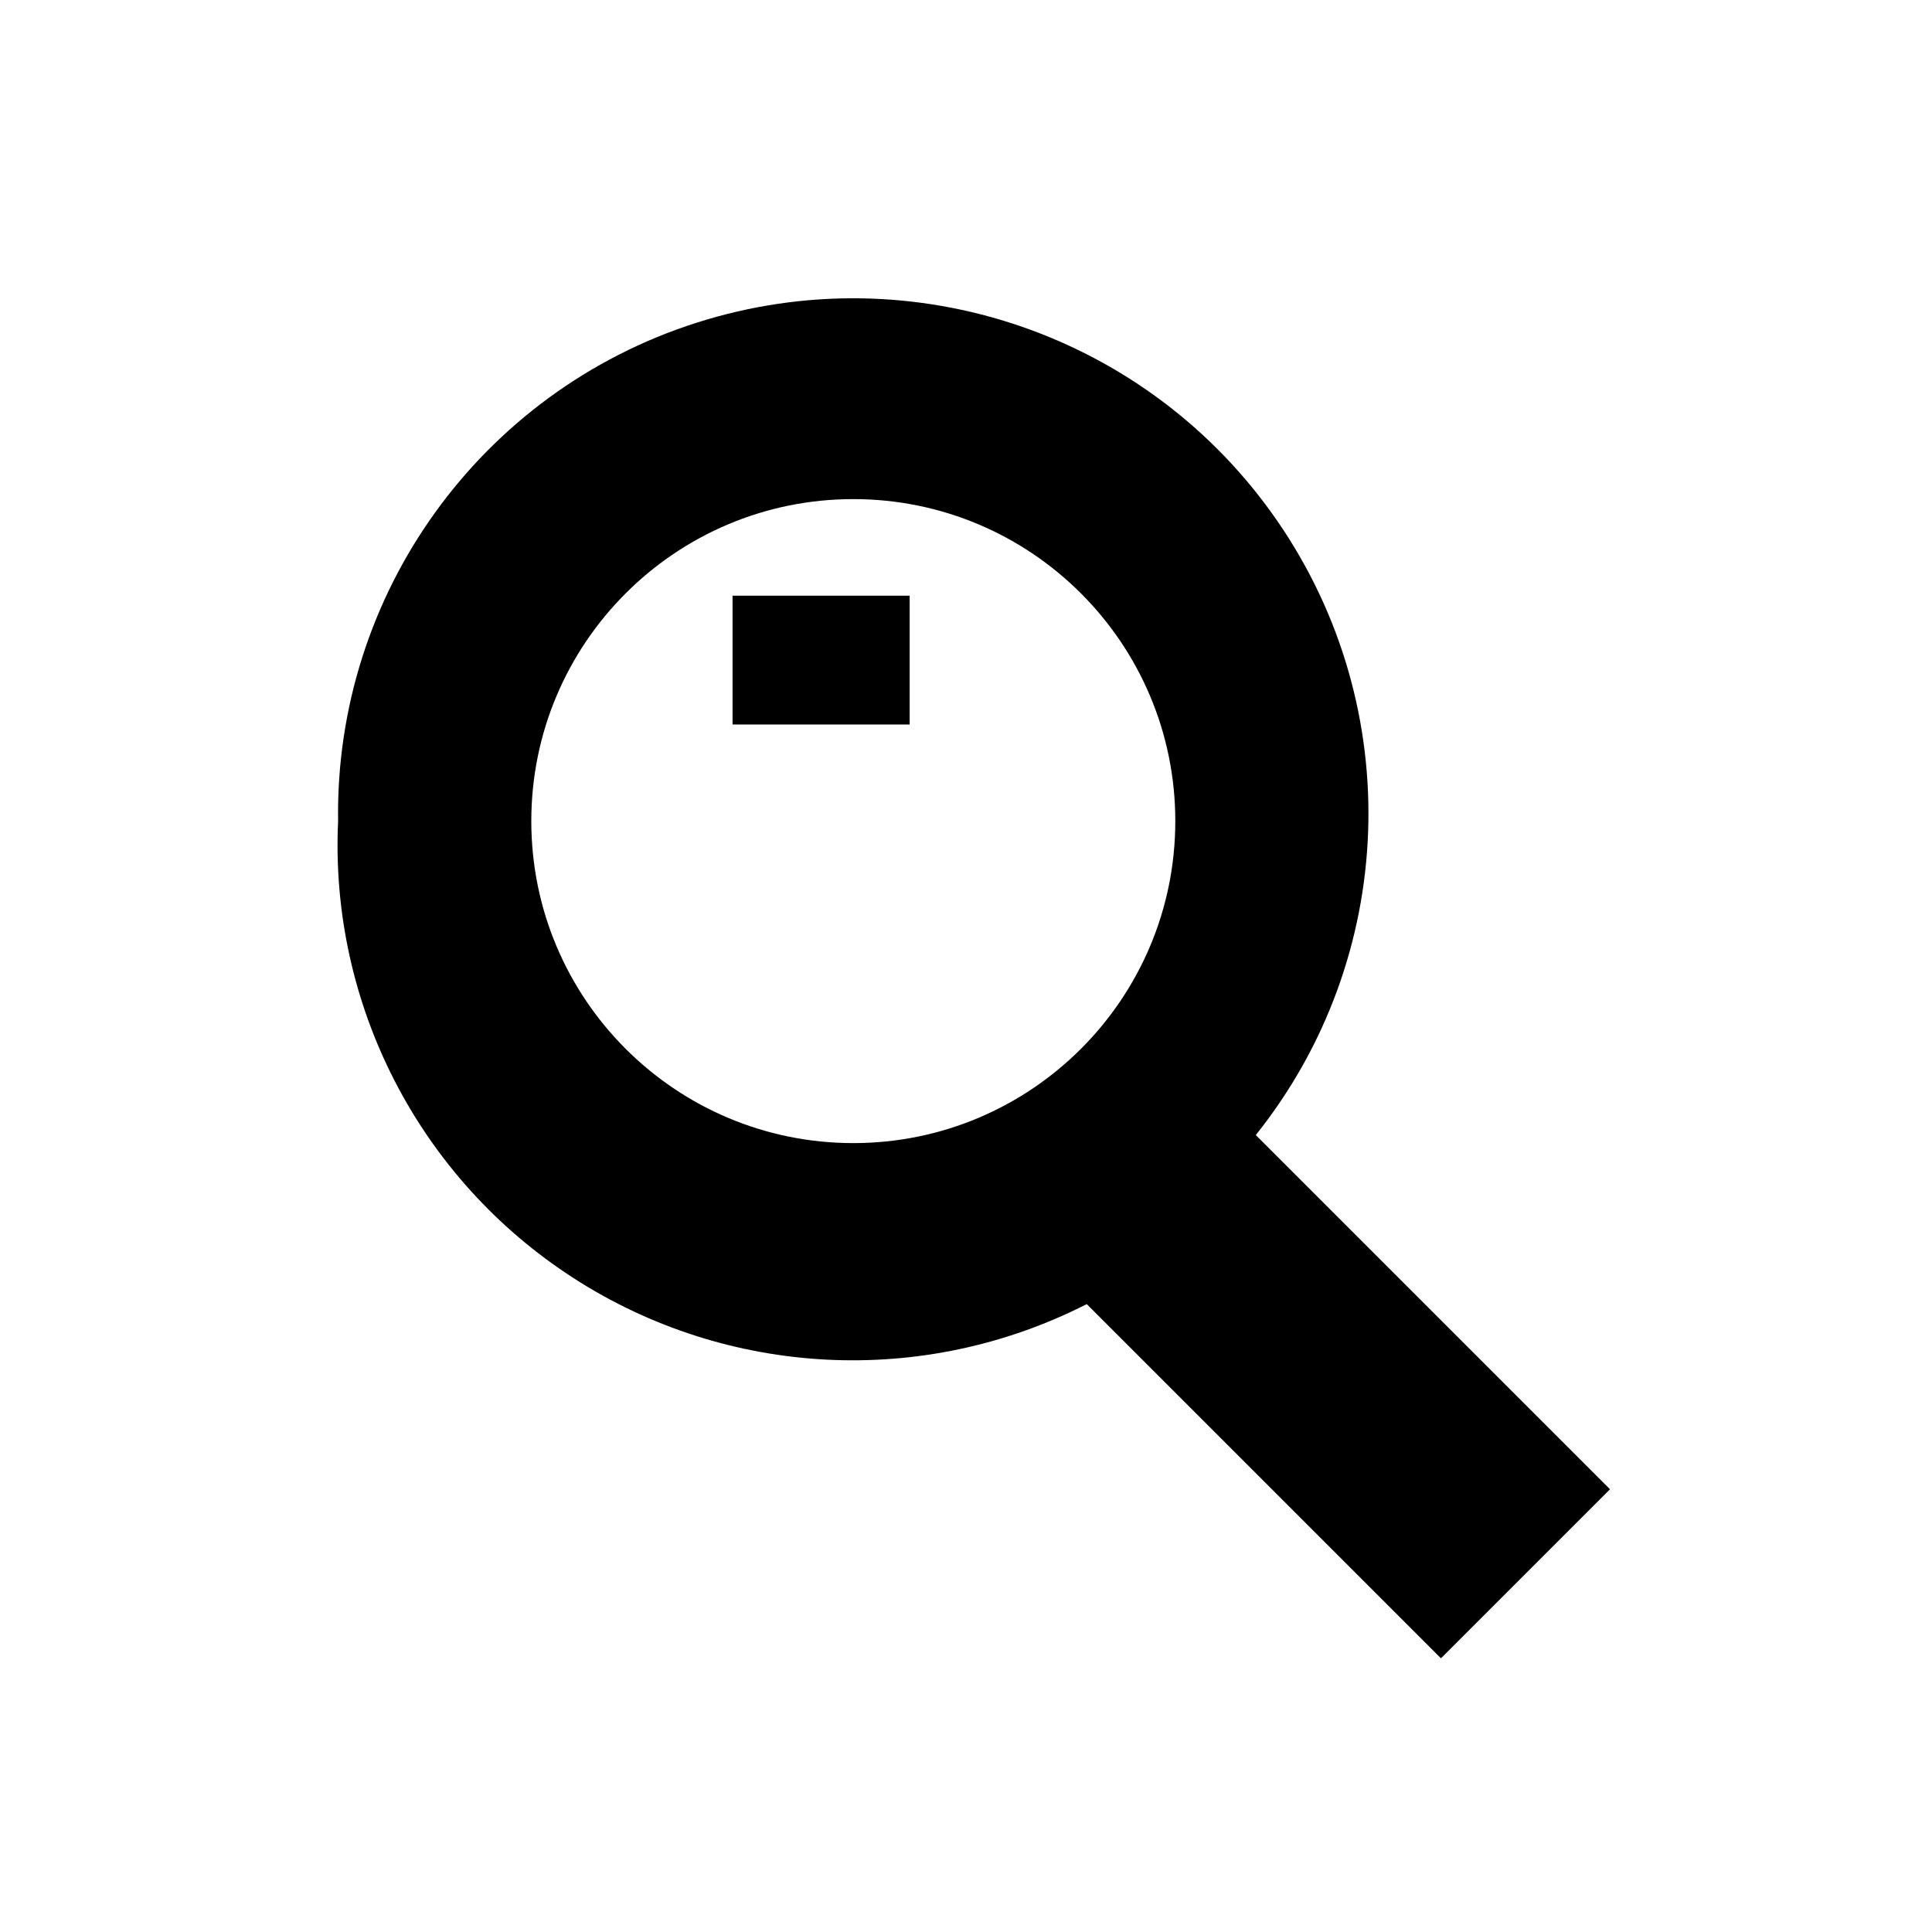
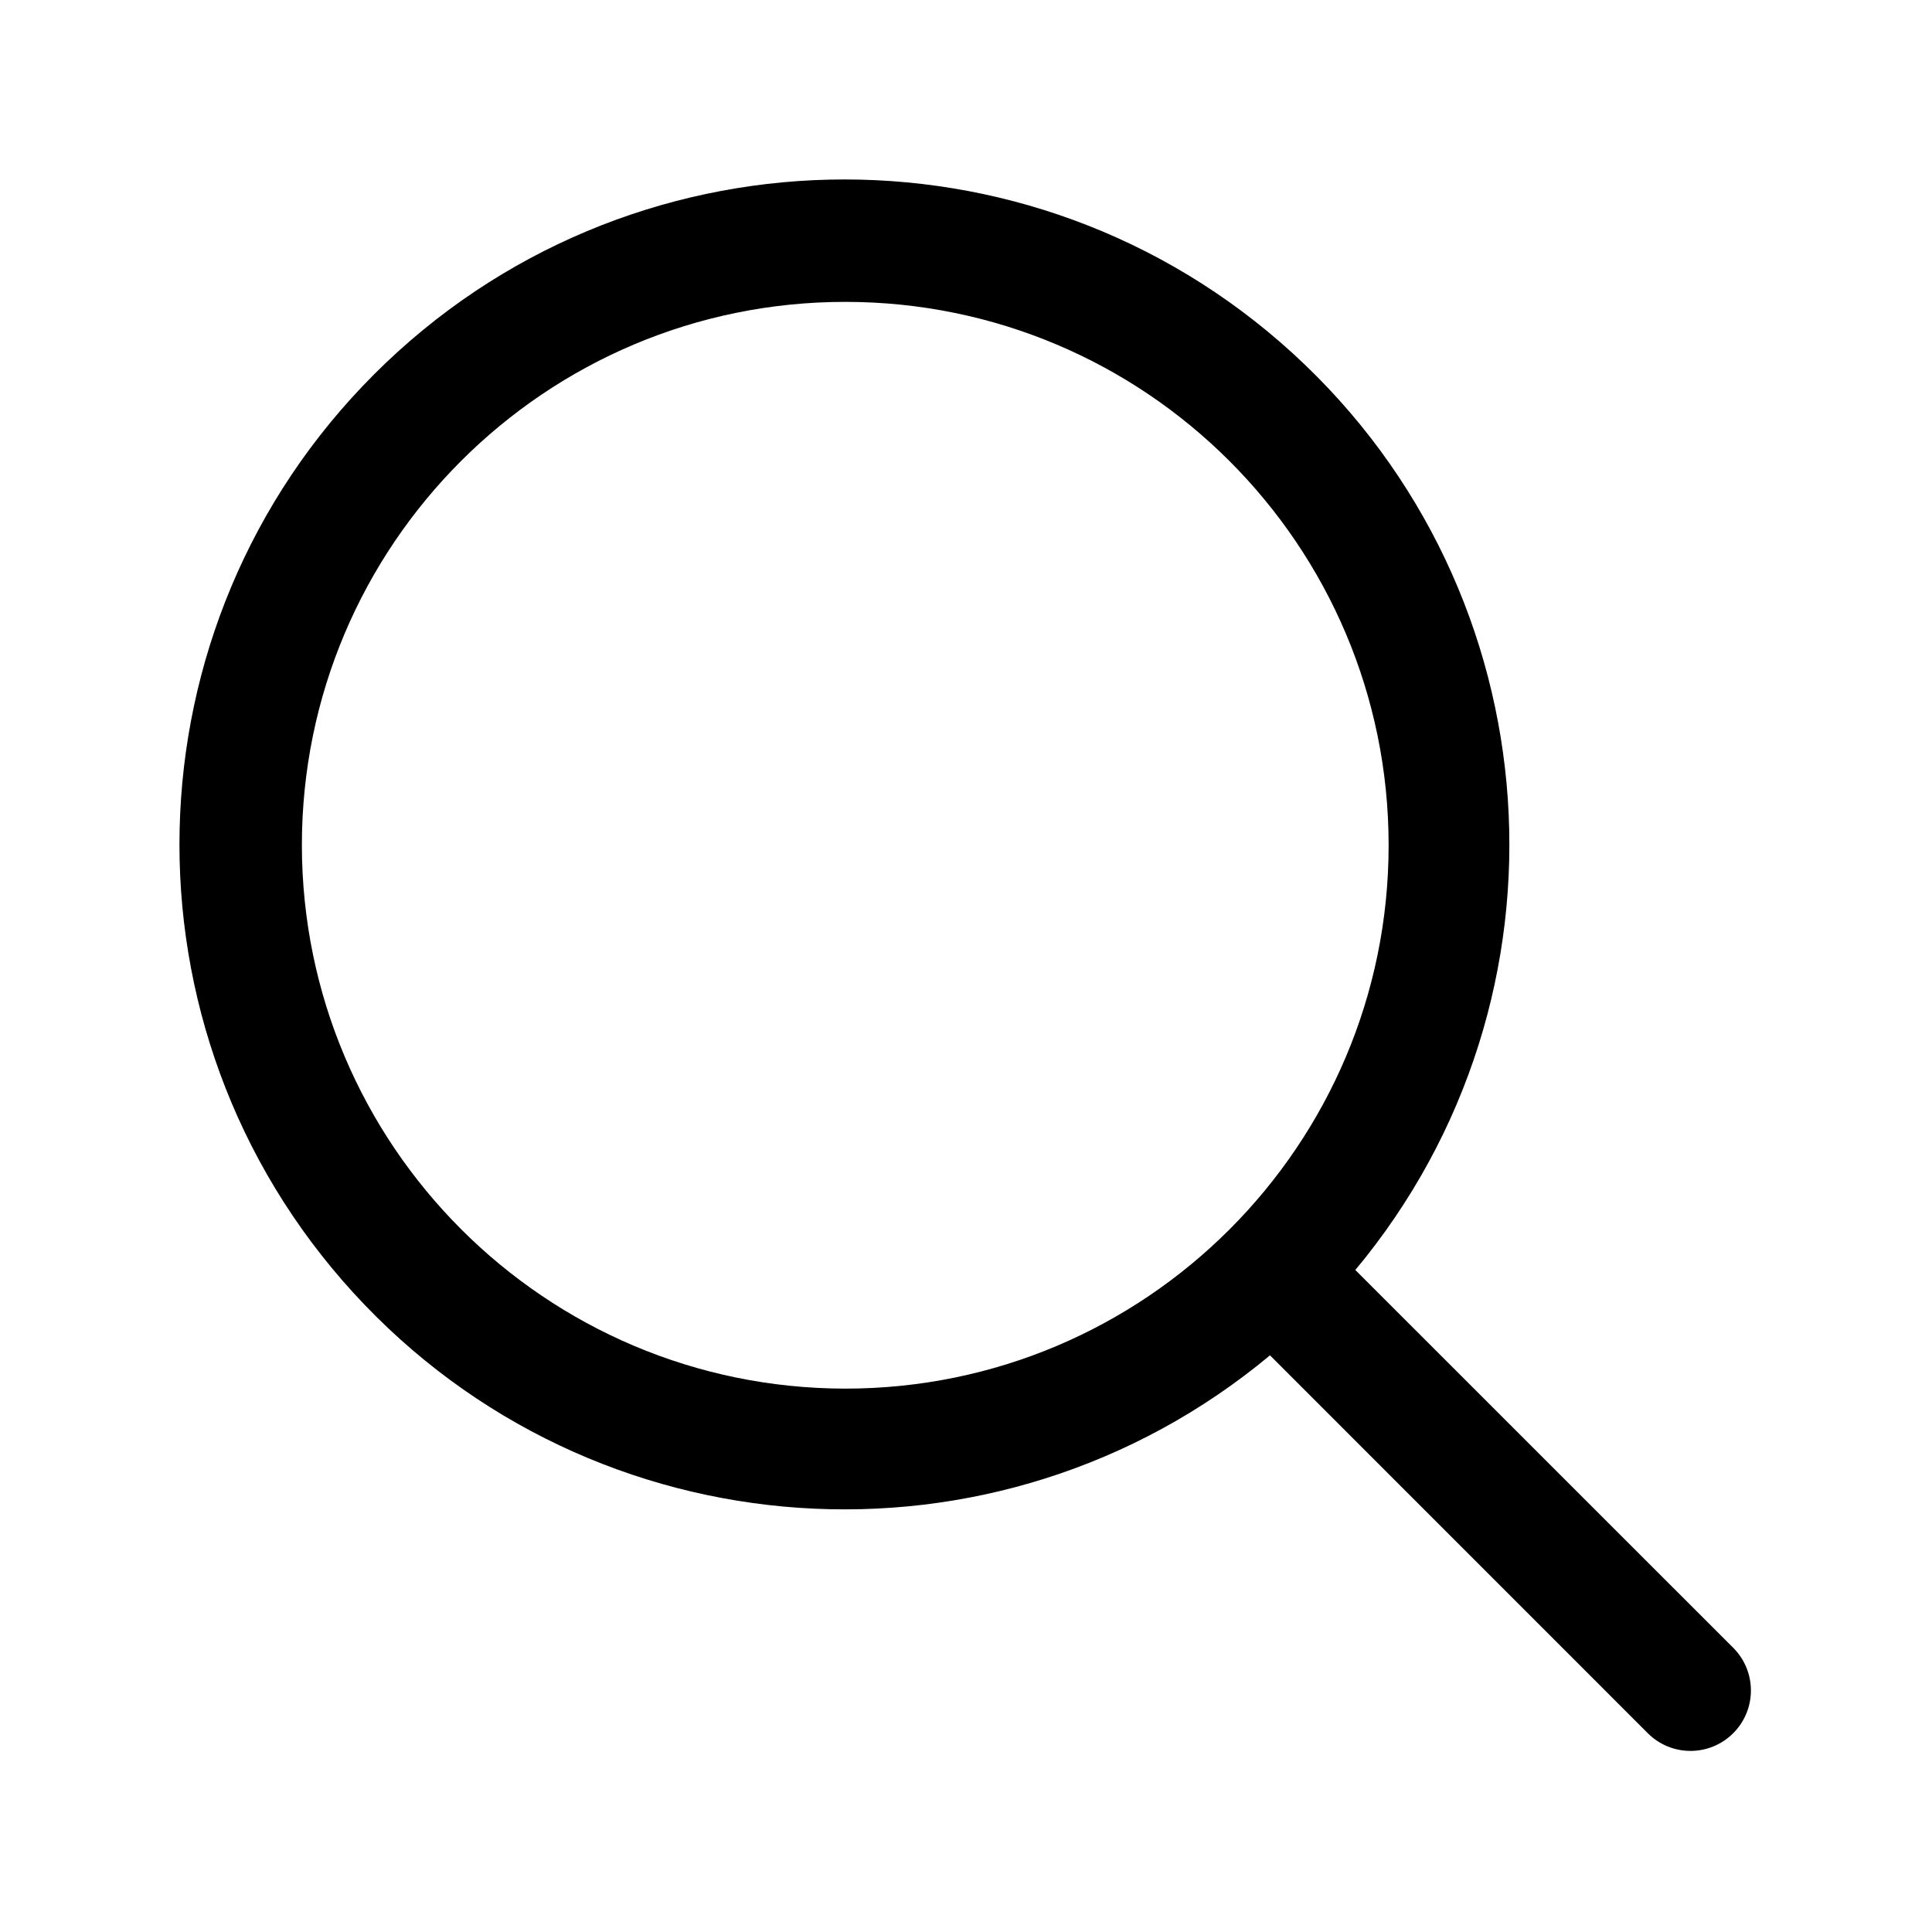
- <svg xmlns="http://www.w3.org/2000/svg" viewBox="0 0 24 24">
-   <path fill="currentColor" d="M4.2 10.2a6.4 6.4 0 1 1 11.4 3.9l4.4 4.4-2.1 2.1-4.4-4.4A6.4 6.4 0 0 1 4.2 10.2Zm2.4 0a4 4 0 1 0 8 0 4 4 0 0 0-8 0Z" />
-   <path fill="currentColor" d="M9.1 7.4h2.2v1.6H9.1z" />
+ <svg xmlns="http://www.w3.org/2000/svg" viewBox="0 0 256 256">
+   <path fill="currentColor" d="M229.66,218.34l-50.07-50.06a88.11,88.11,0,1,0-11.31,11.31l50.06,50.07a8,8,0,0,0,11.32-11.32ZM40,112a72,72,0,1,1,72,72A72.08,72.08,0,0,1,40,112Z" />
</svg>
